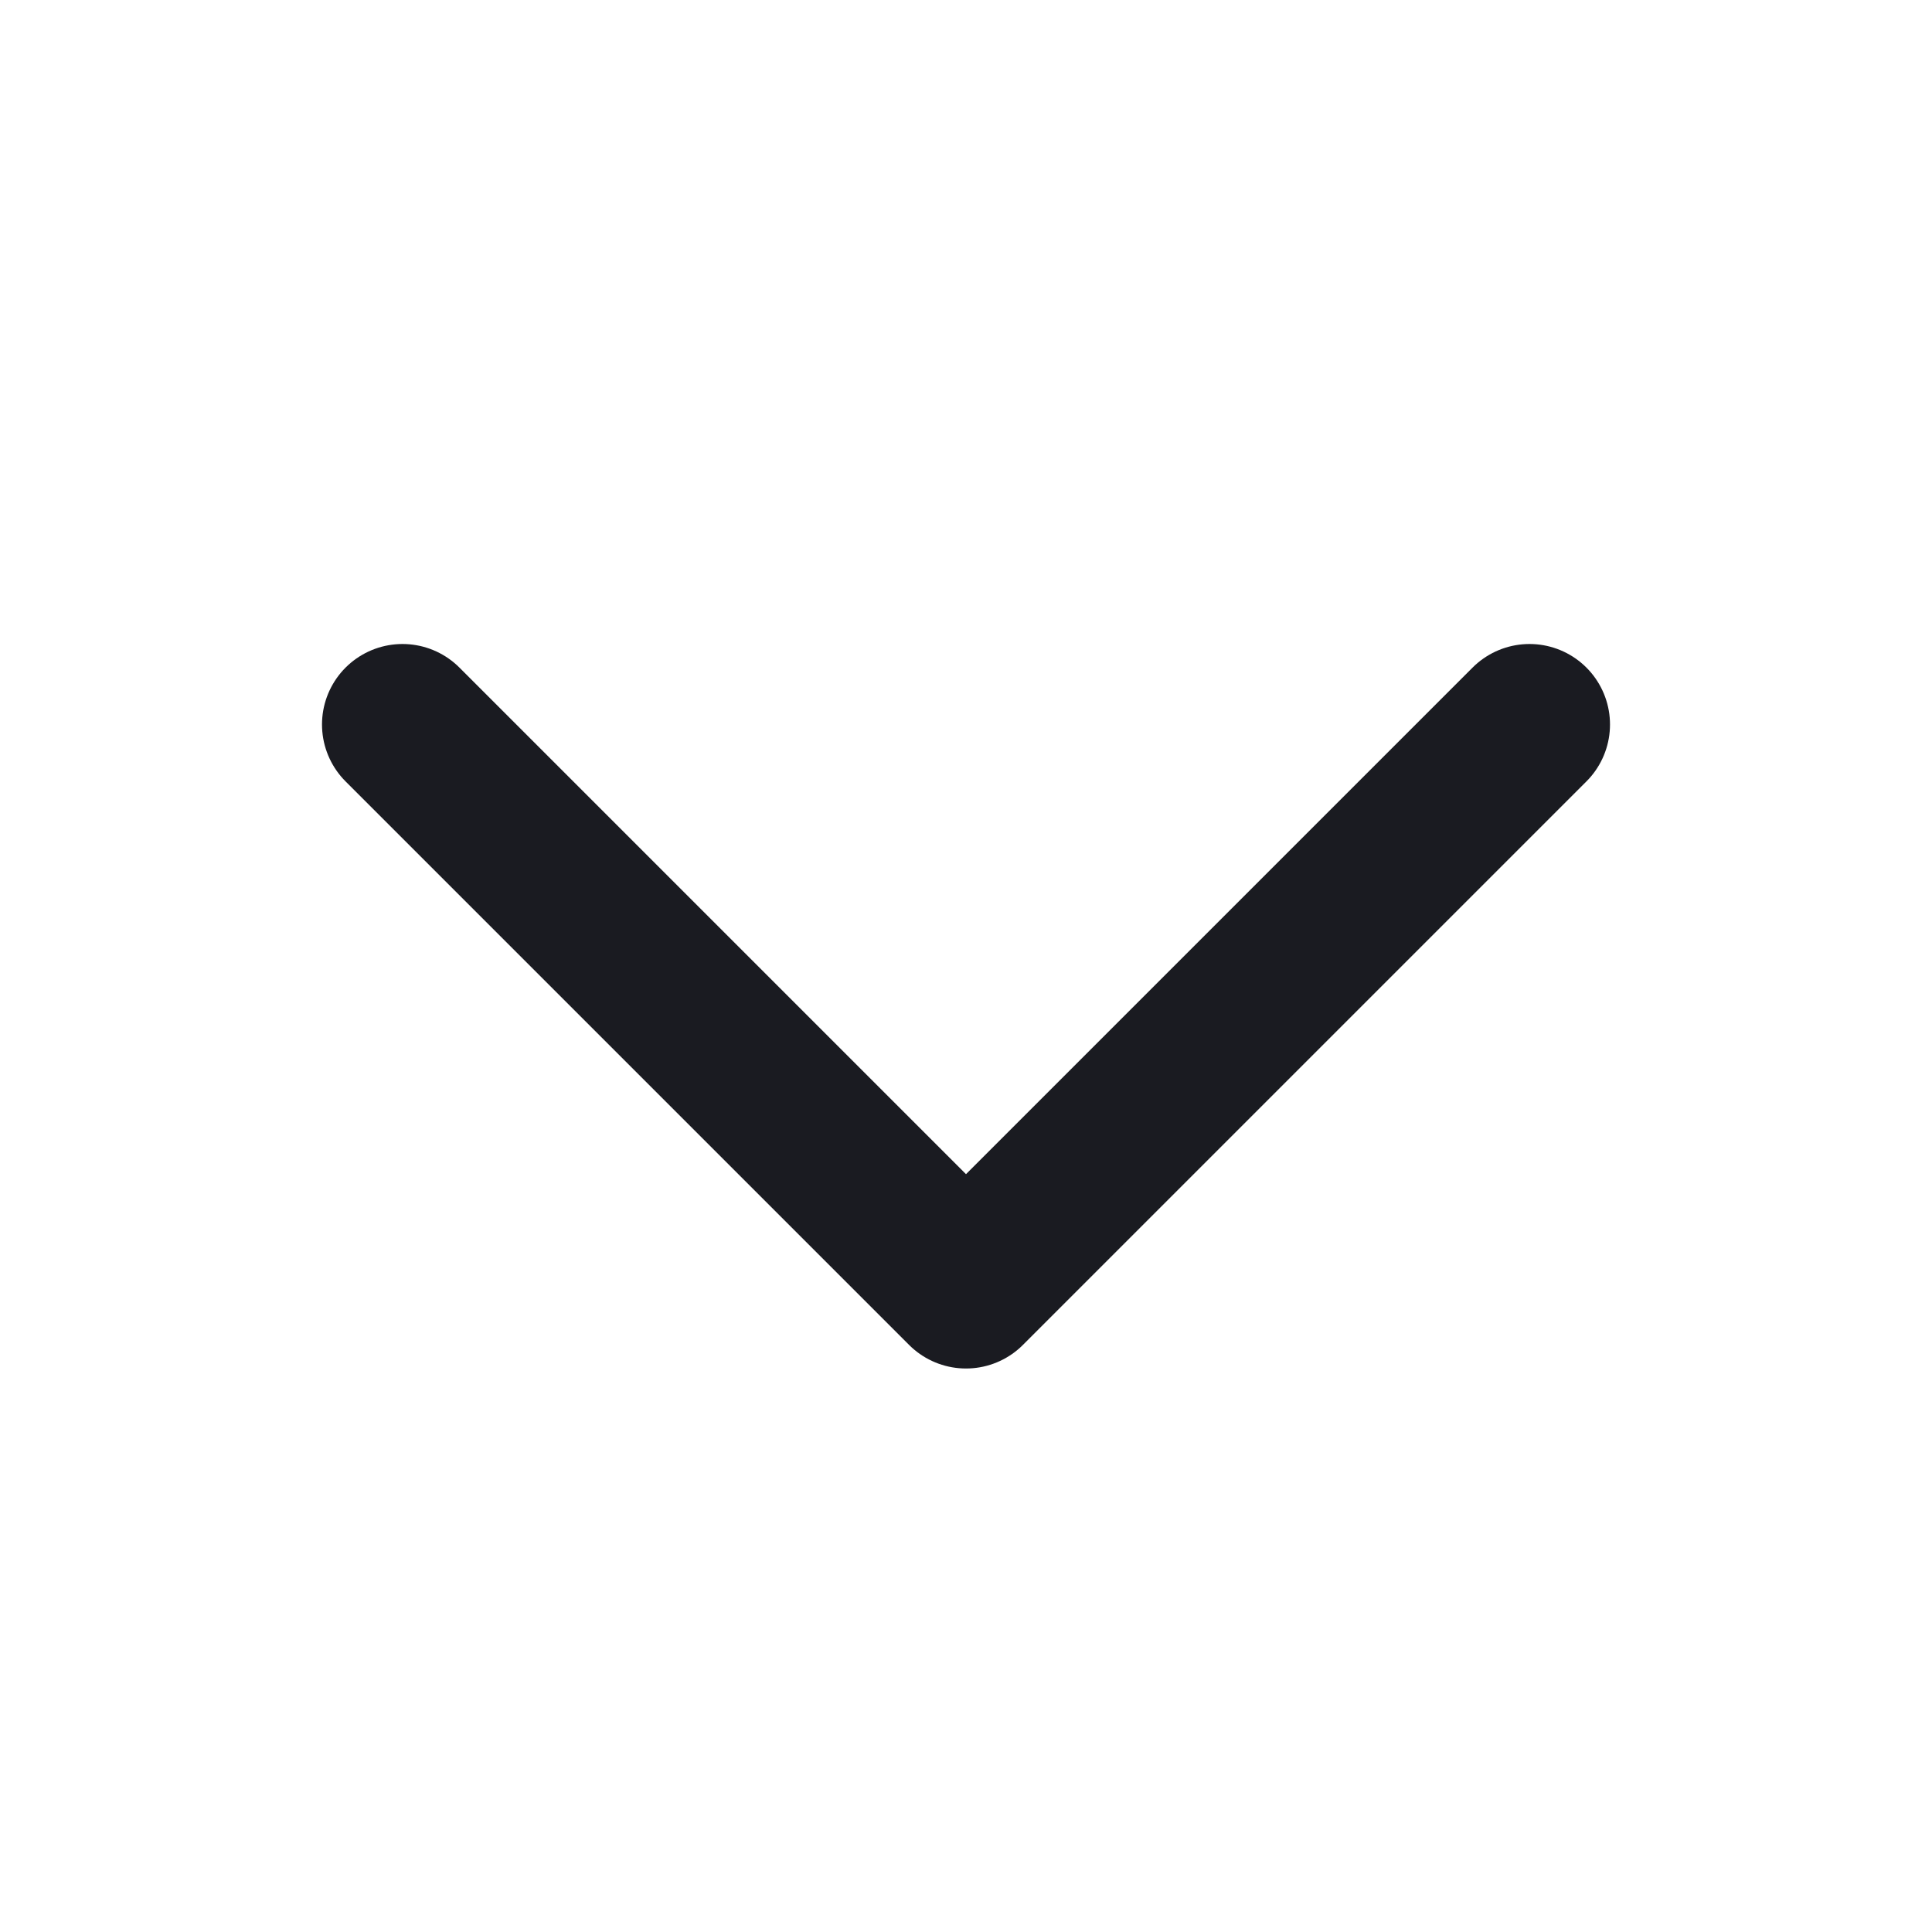
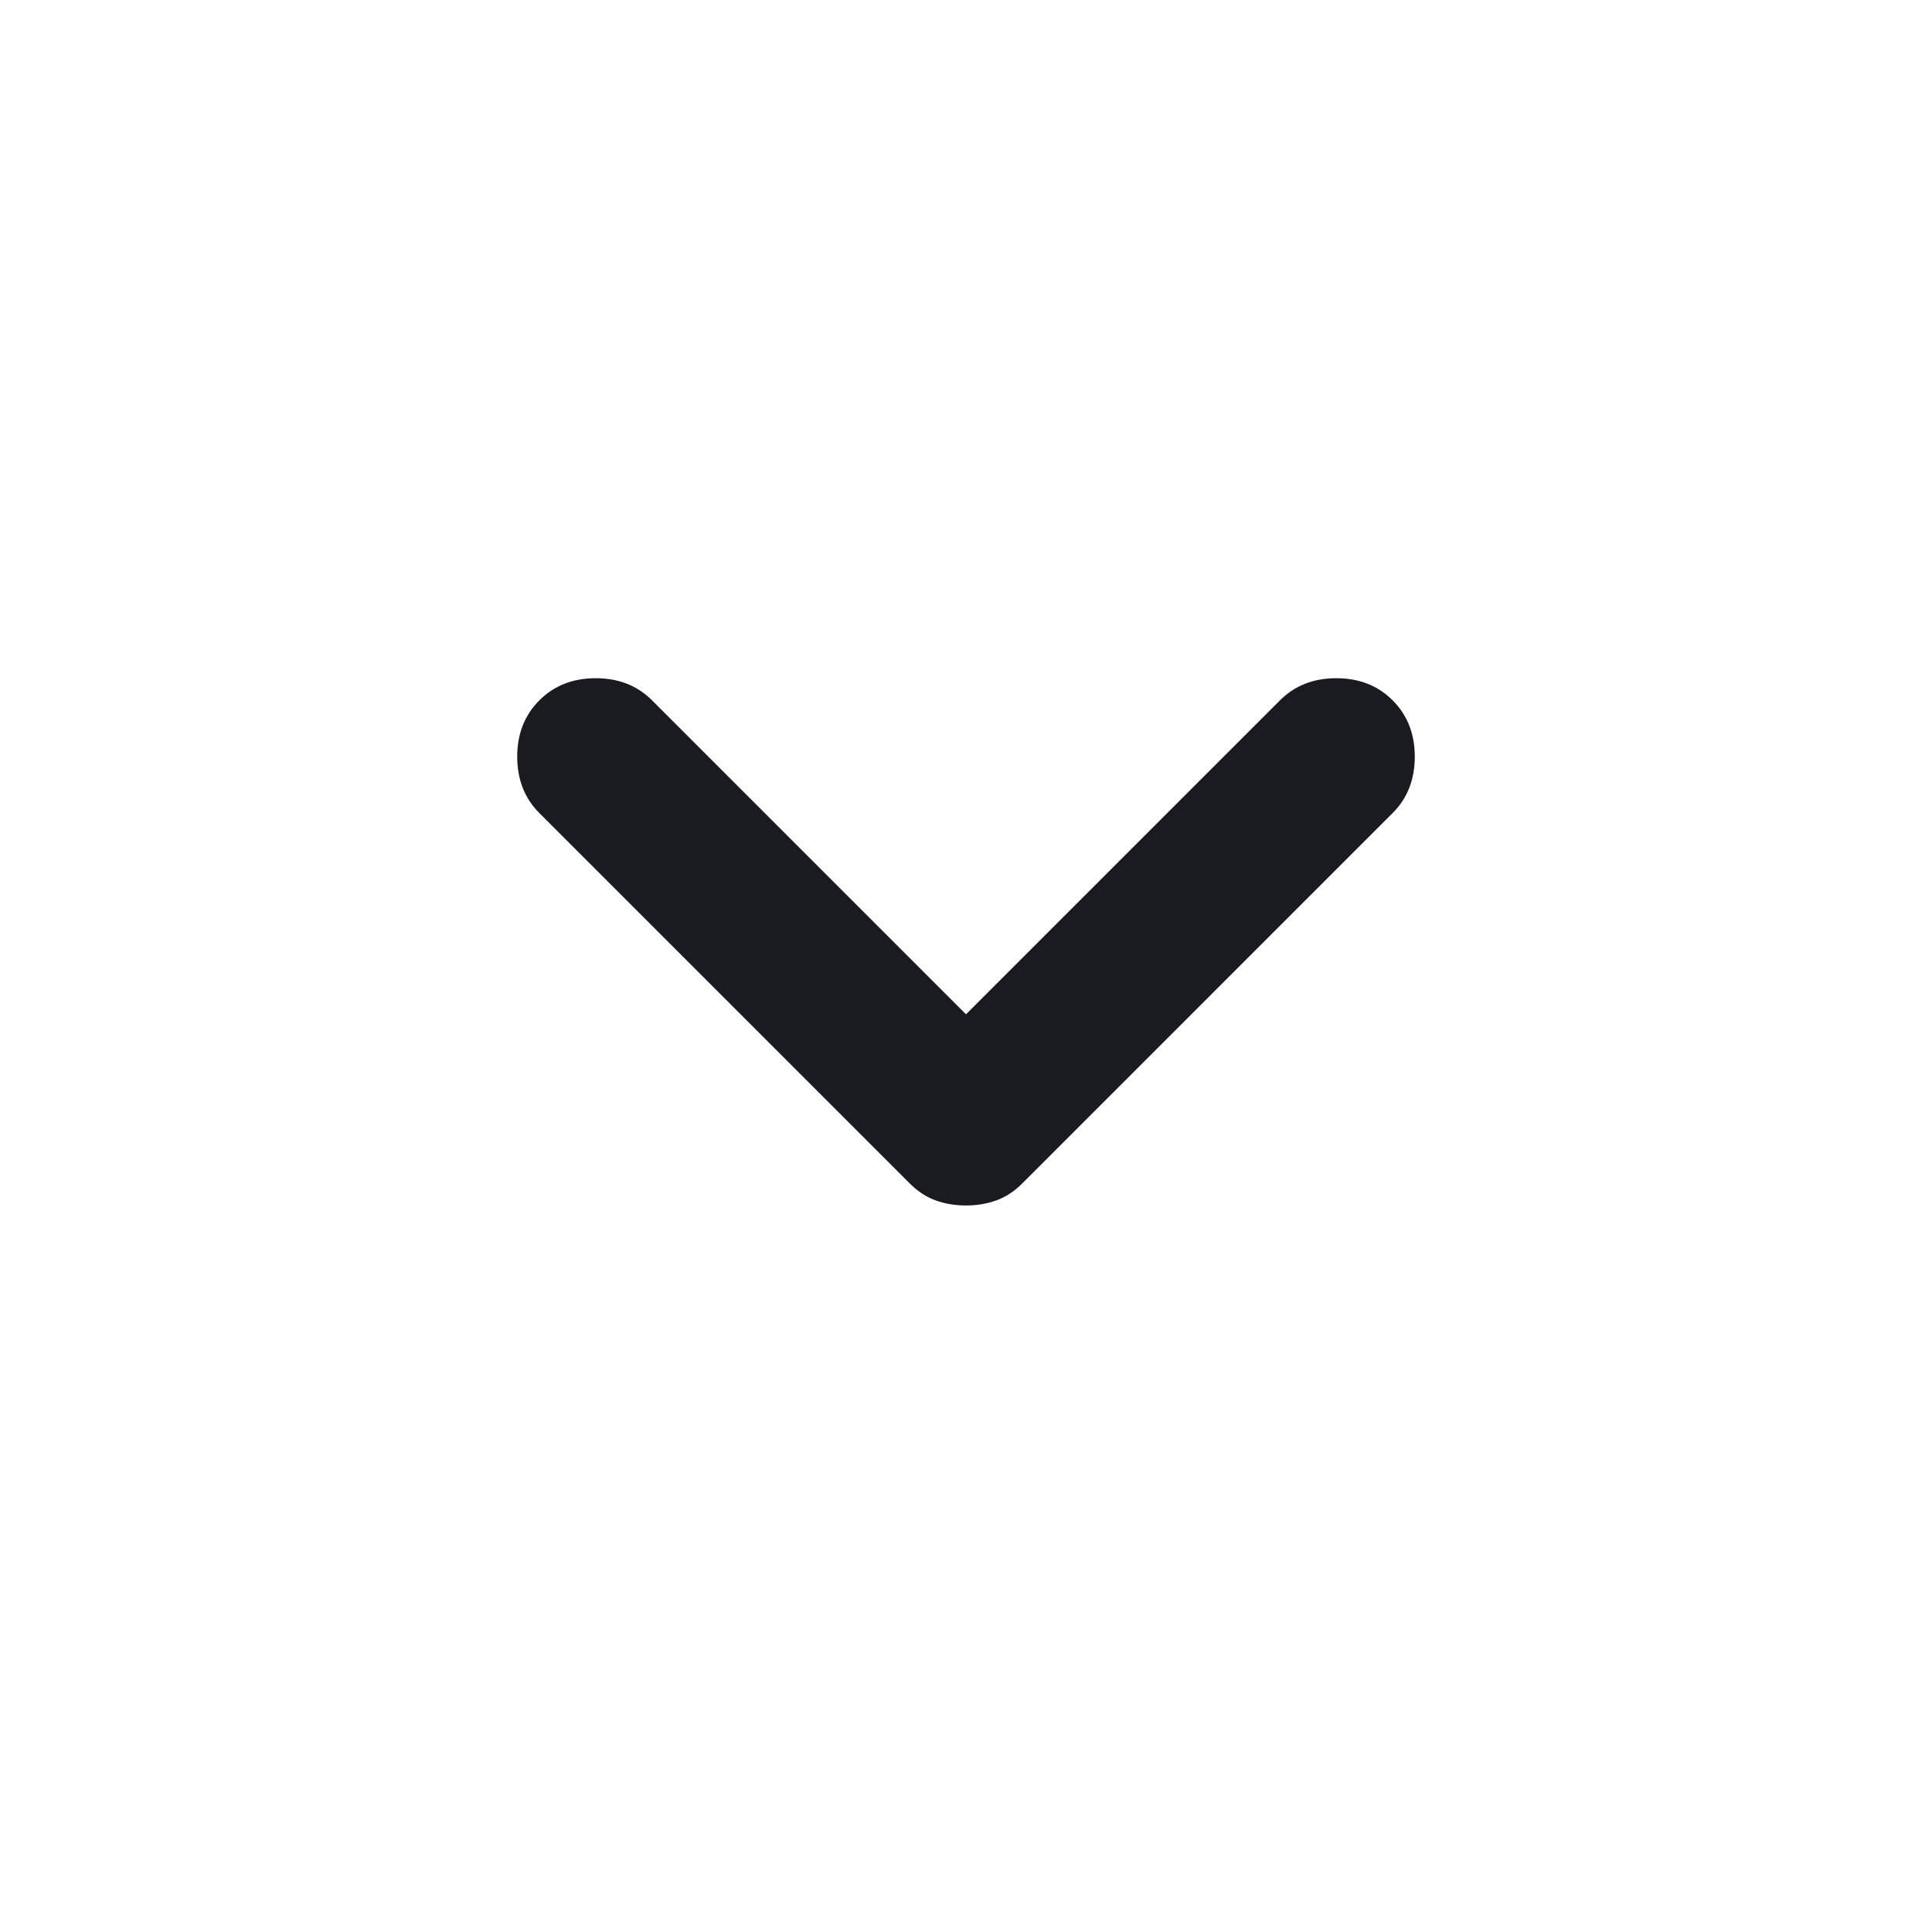
- <svg xmlns="http://www.w3.org/2000/svg" viewBox="0 0 24 24" width="24" height="24">
-   <g stroke="#1A1B21" stroke-width="2" fill="none" stroke-linecap="round" stroke-linejoin="round">
-     <path d="M5 9L12 16L19 9" />
-   </g>
+ <svg xmlns="http://www.w3.org/2000/svg" fill="#1A1B21" height="24" viewBox="0 -960 960 960" width="24">
+   <path d="M480-361q-8 0-15-2.5t-13-8.5L268-556q-11-11-11-28t11-28q11-11 28-11t28 11l156 156 156-156q11-11 28-11t28 11q11 11 11 28t-11 28L508-372q-6 6-13 8.5t-15 2.5Z" />
</svg>
